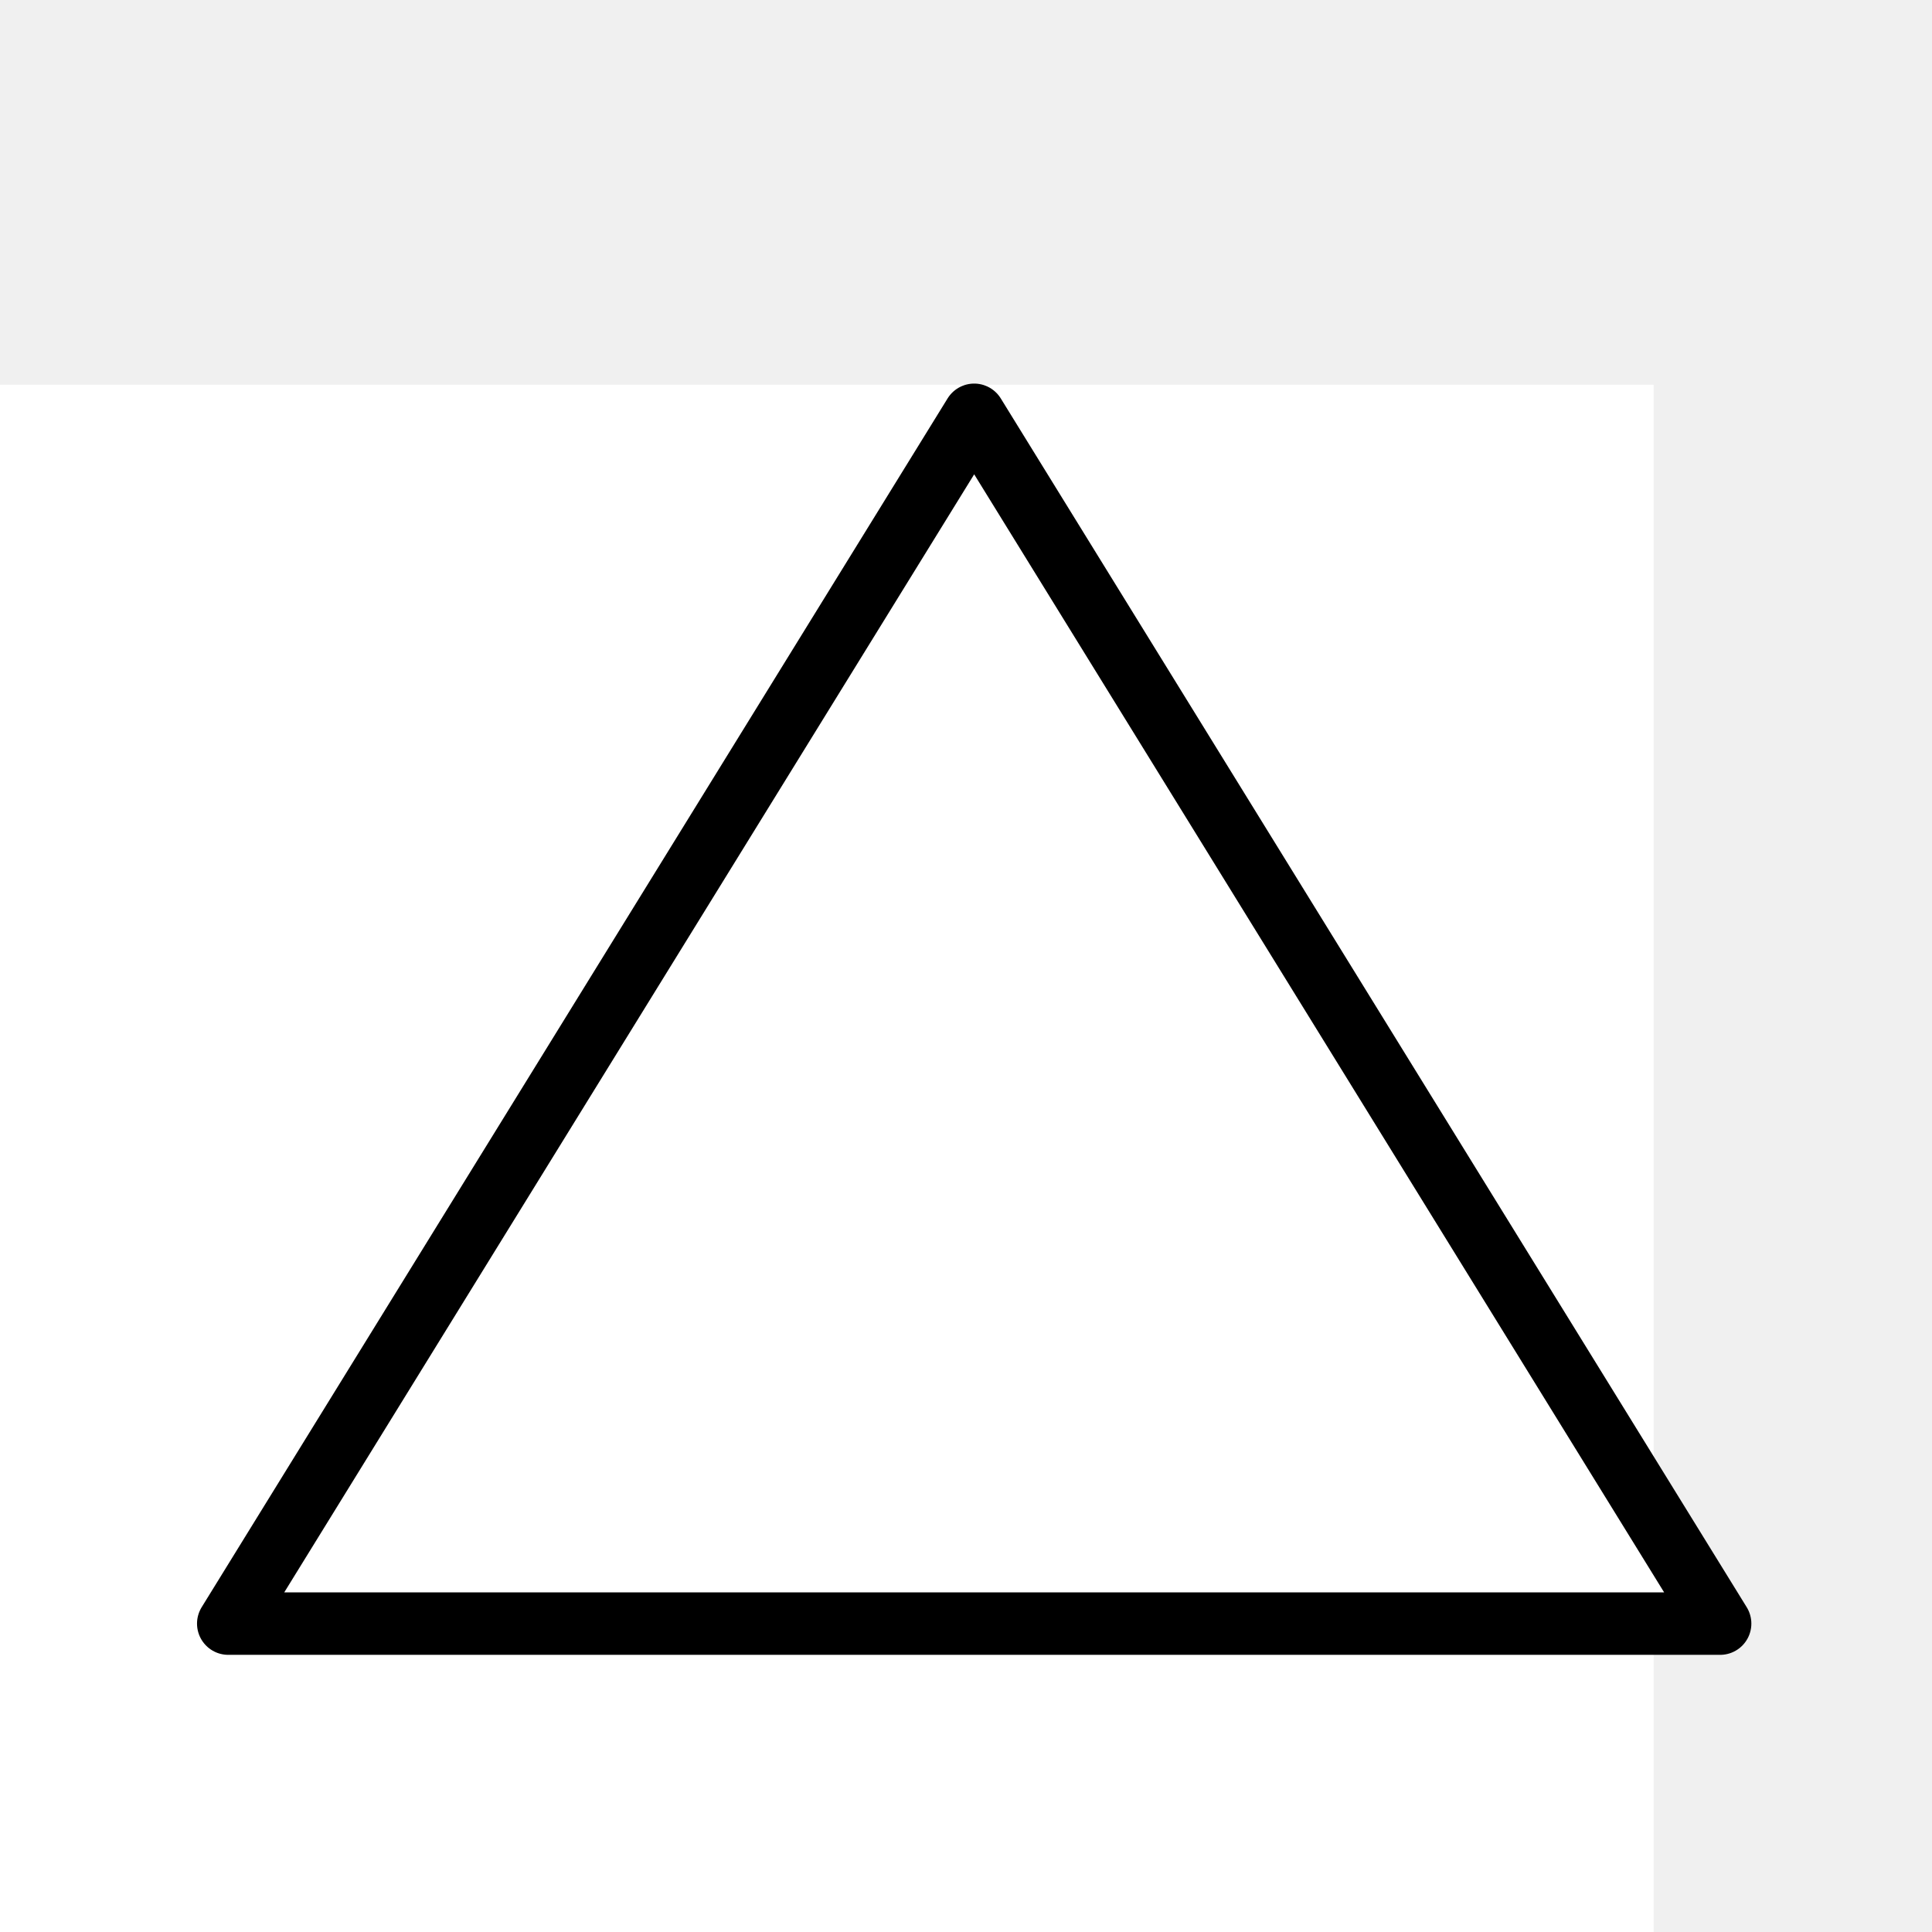
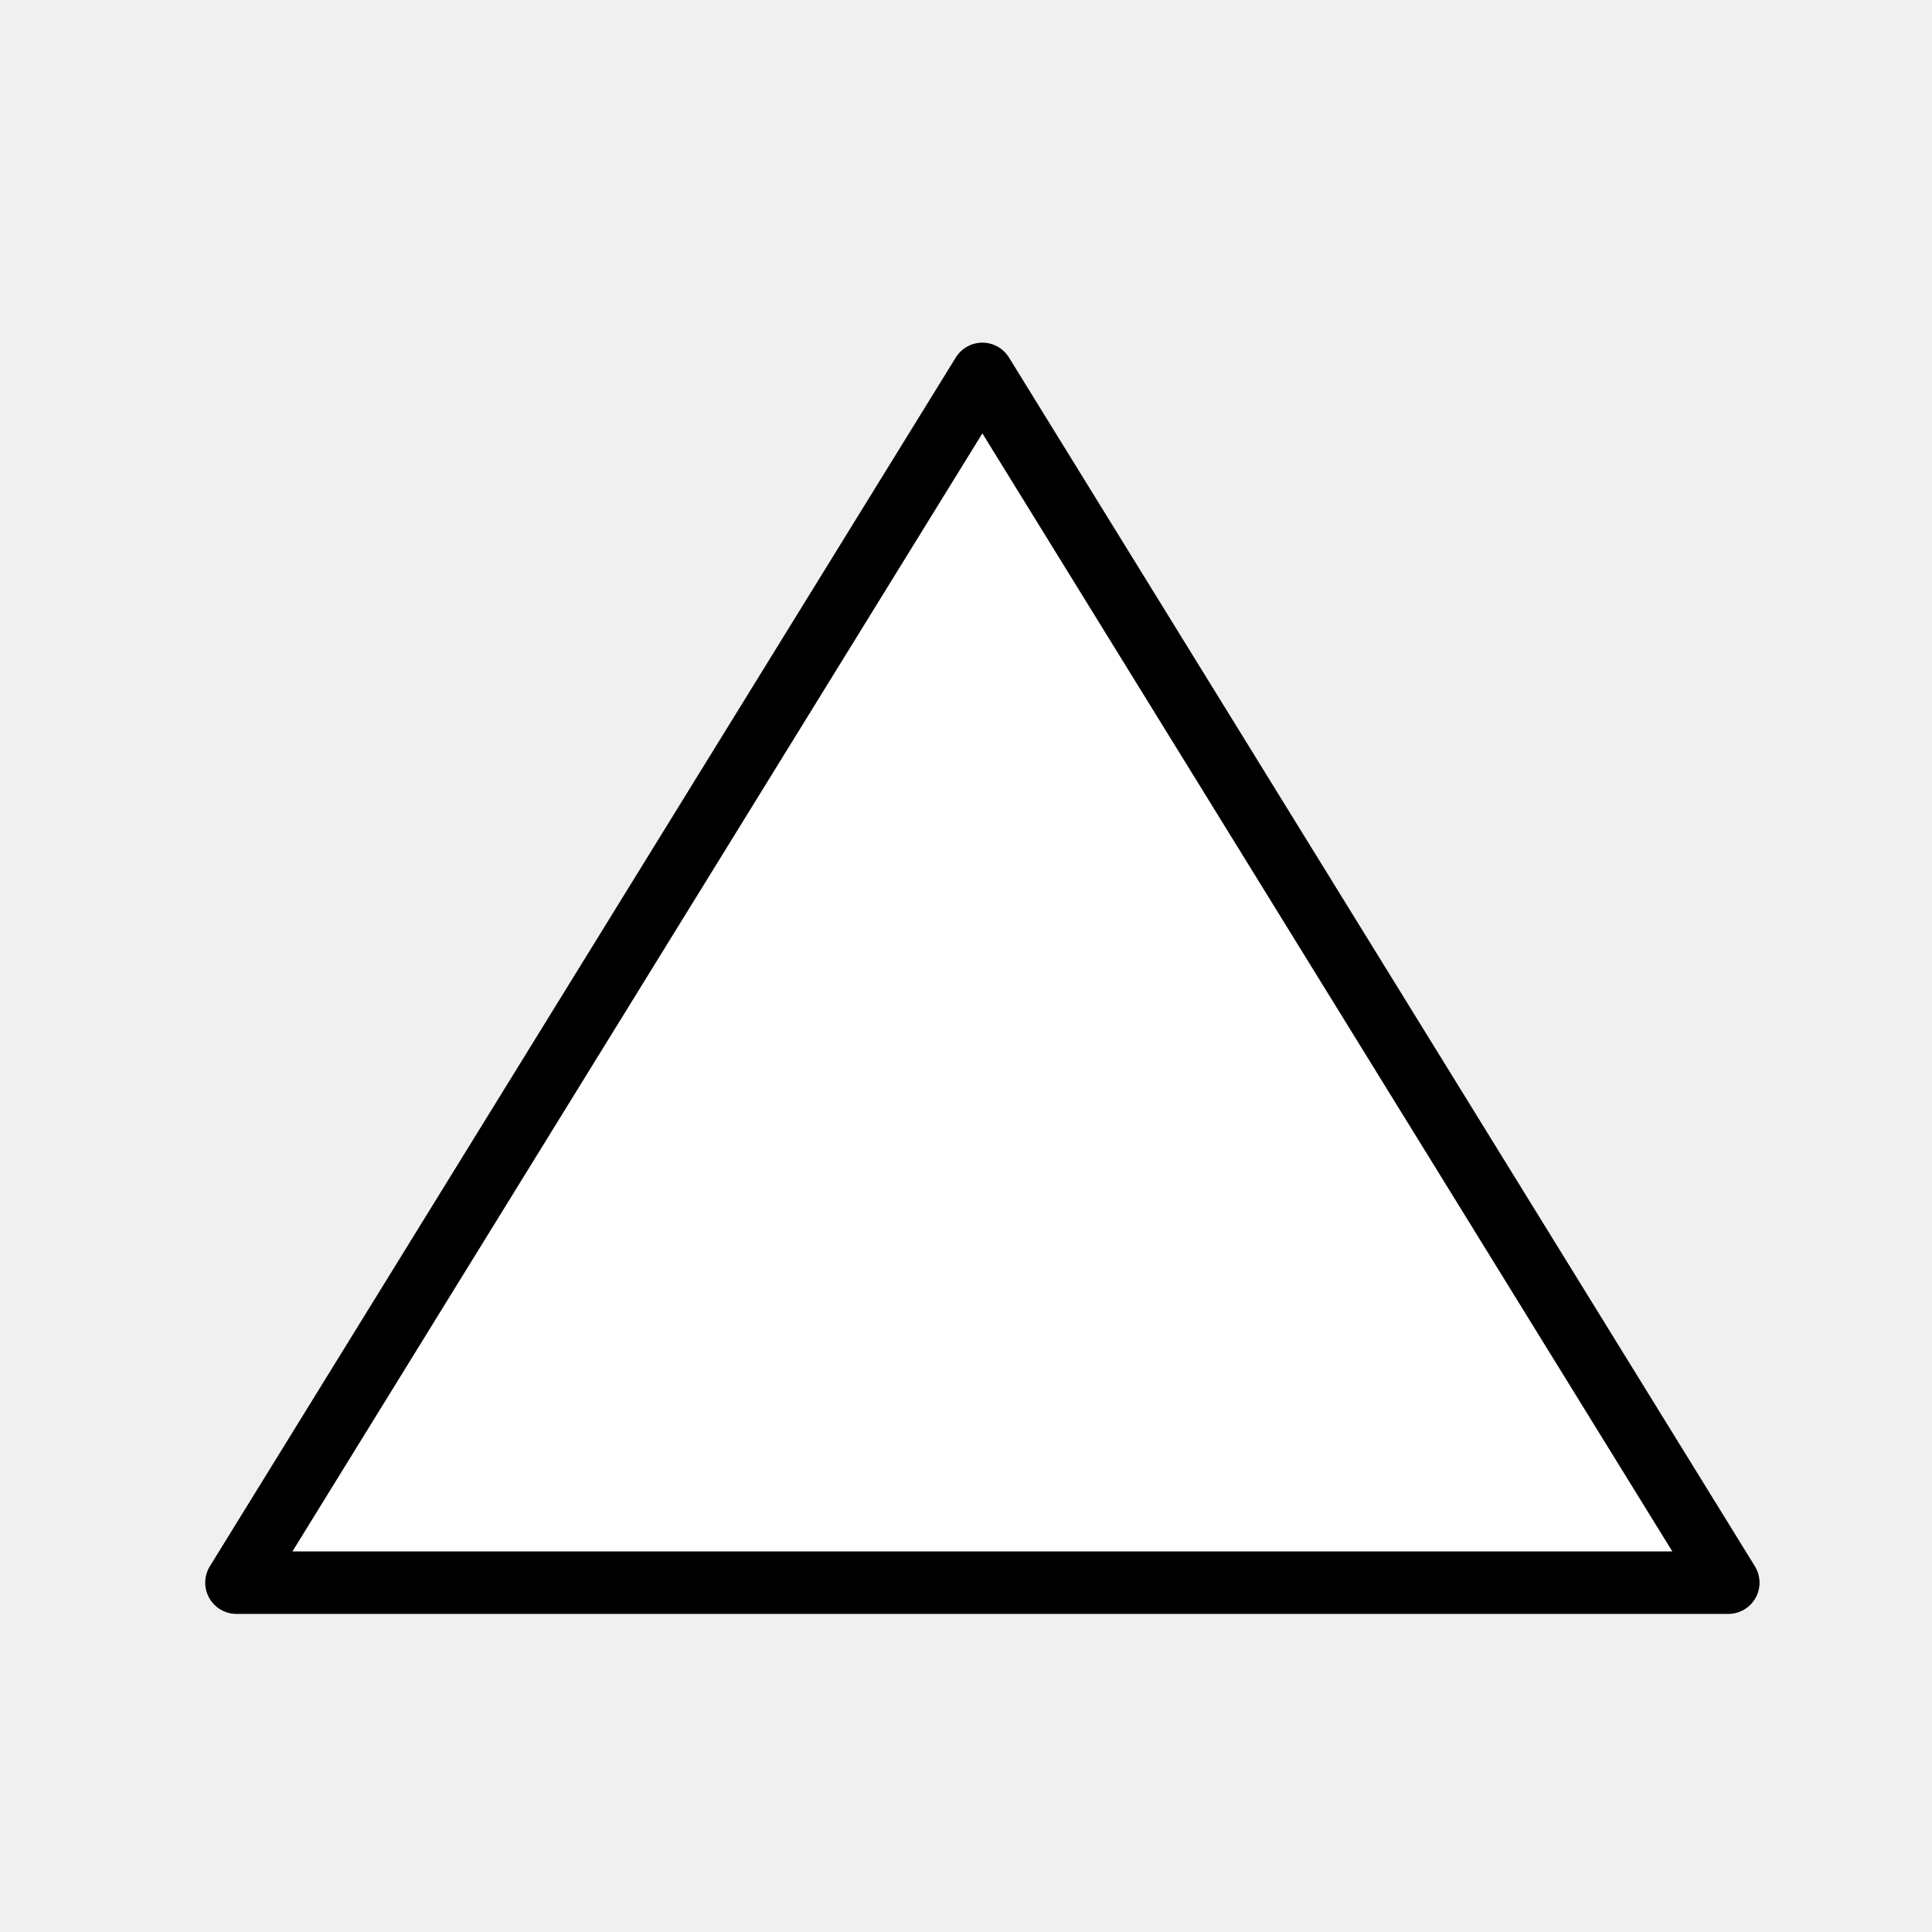
<svg xmlns="http://www.w3.org/2000/svg" viewBox="0 0 512 512" version="1.1" id="svg6">
  <defs id="defs10" />
-   <path d="M 0,101.966 H 438.237 V 512 H 0 Z" id="path2" style="fill:#ffffff;stroke-width:0.828" />
-   <path d="M 455.847,430.271 H 60.492 L 258.169,109.932 Z" id="path4" style="fill:#ffffff;stroke:#000000;stroke-width:16.559;stroke-linejoin:round;stroke-miterlimit:4;stroke-dasharray:none;stroke-opacity:1" />
+   <path d="m -1.008,-0.899 515.177,10e-8 L 509.818,509.817 -0.393,512 Z" id="path2" style="fill:#ffffff;fill-opacity:0;stroke-width:0.752;" />
+   <path d="M 458.017,419.424 H 62.661 L 260.339,99.085 Z" id="path4" style="fill:#ffffff;fill-opacity:1;stroke:#000000;stroke-width:16.559;stroke-linejoin:round;stroke-miterlimit:4;stroke-dasharray:none;stroke-opacity:1" />
</svg>
